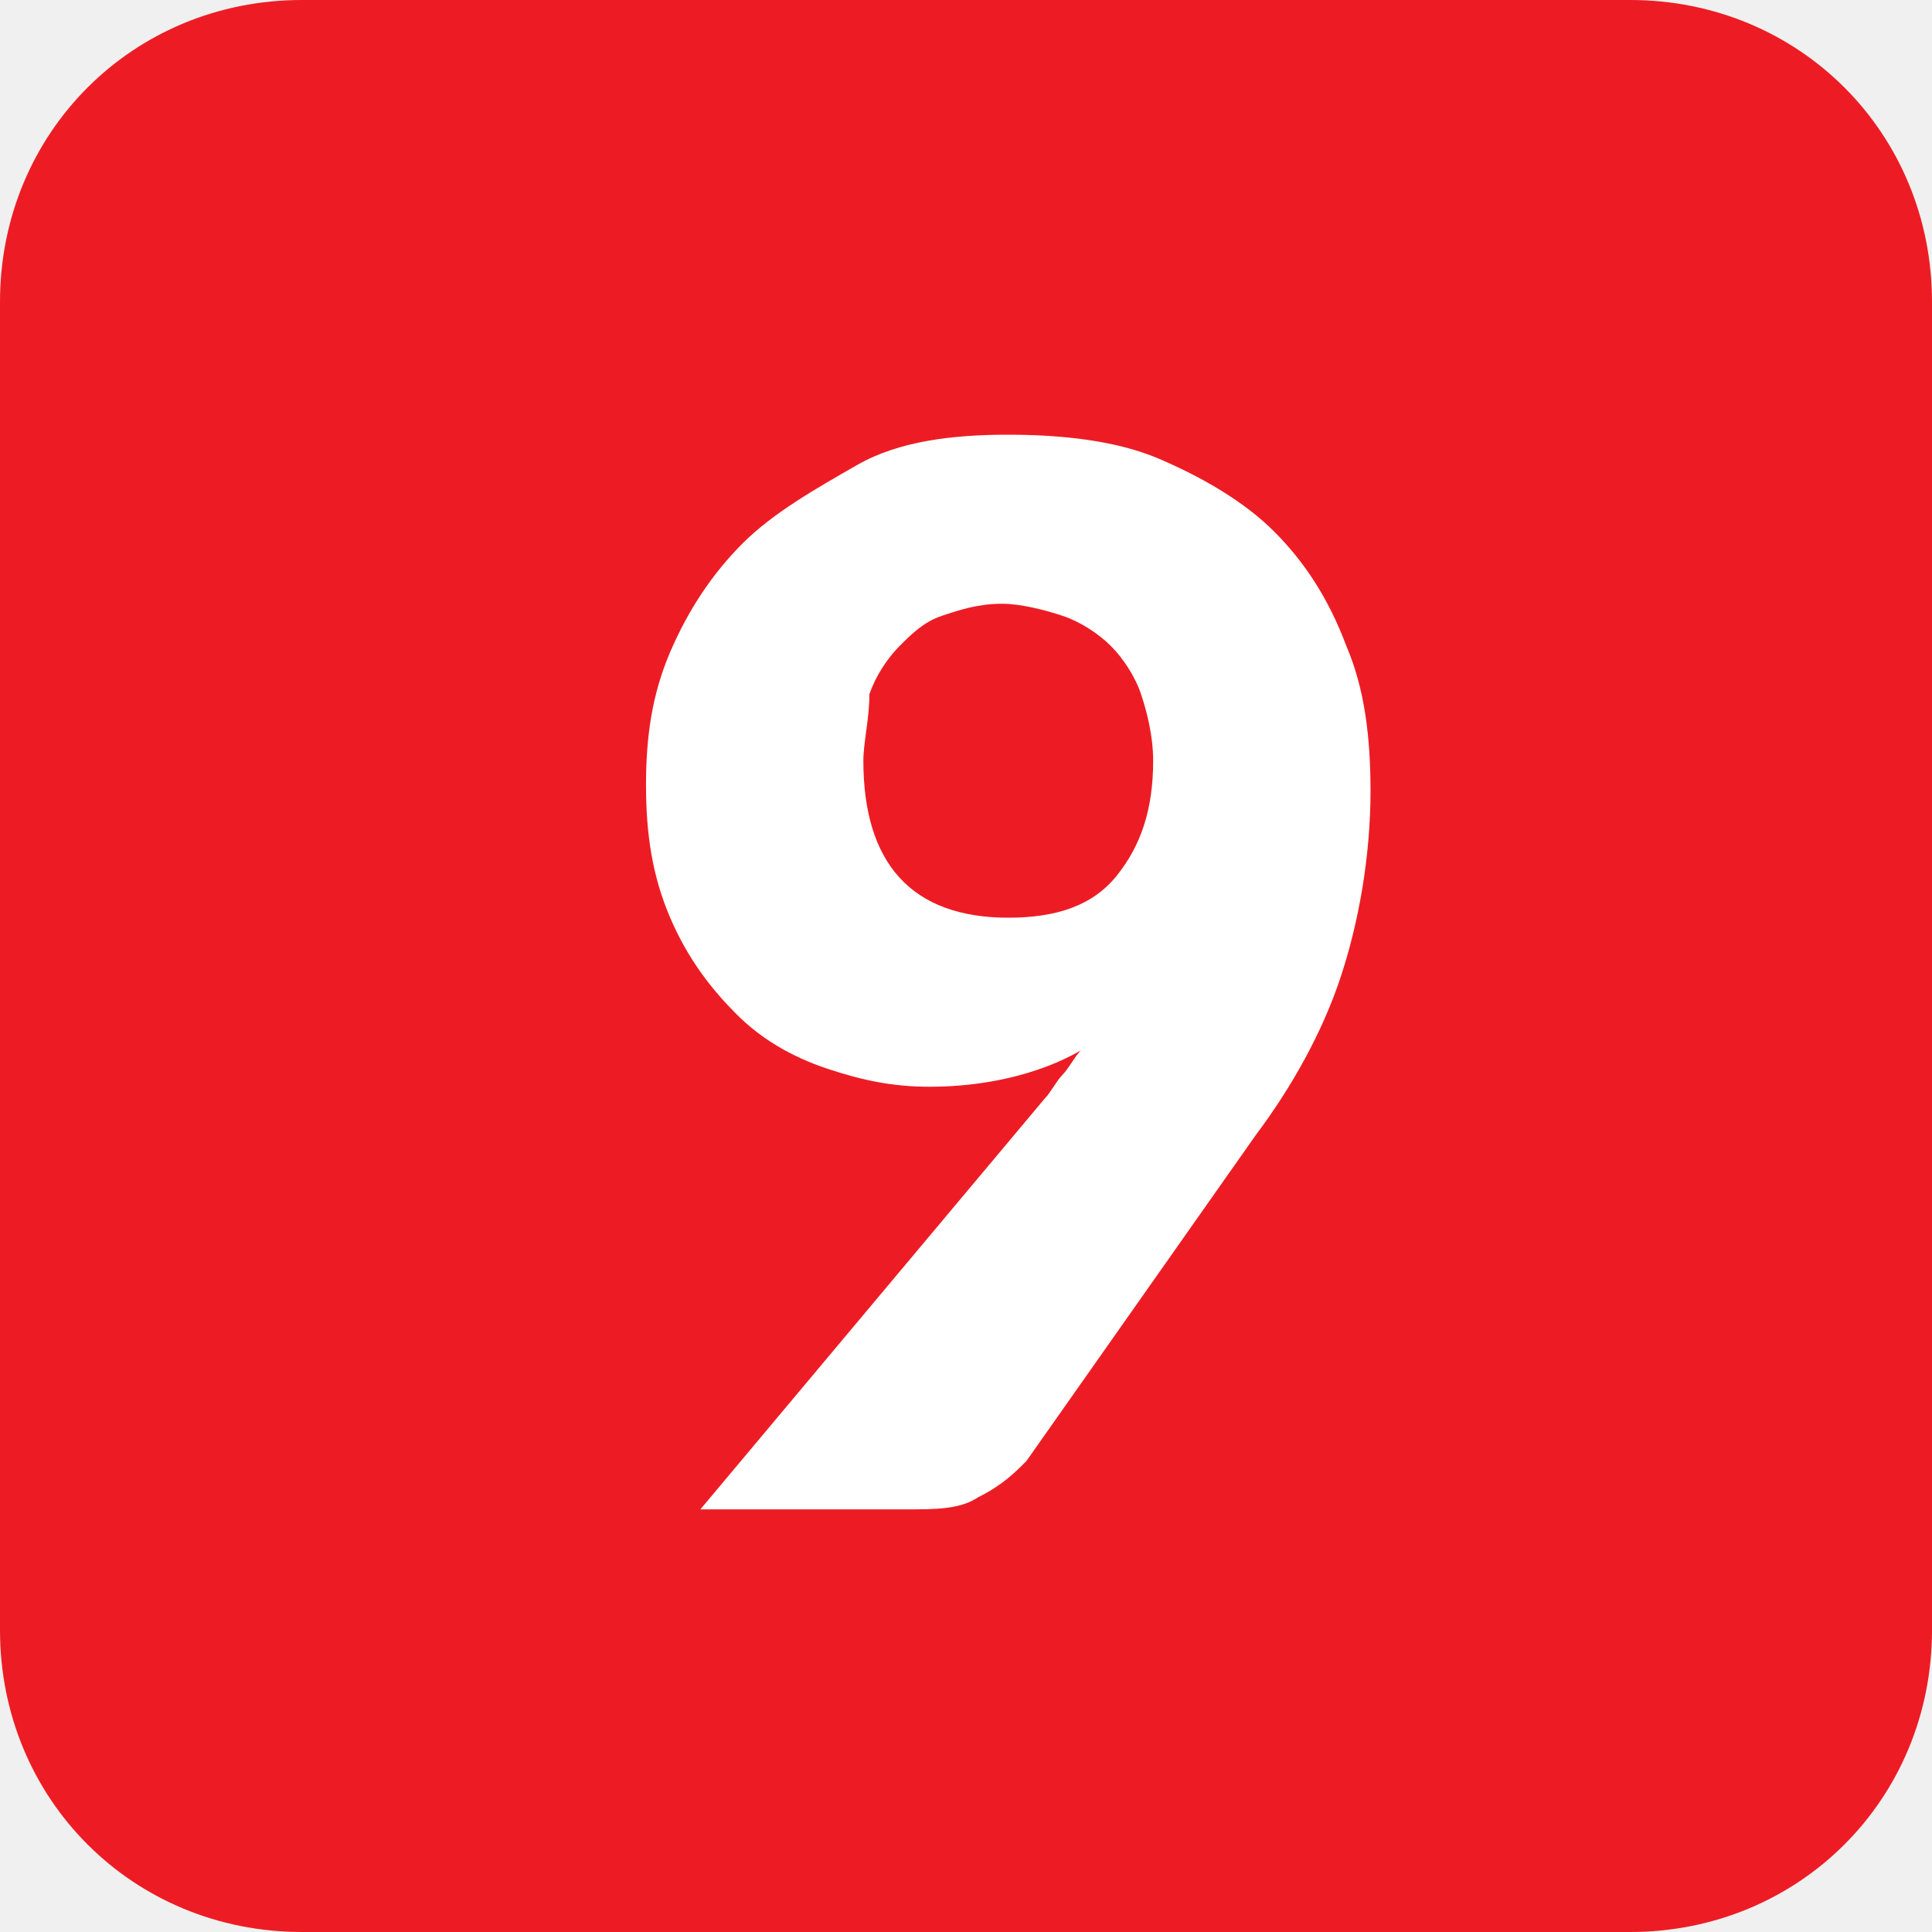
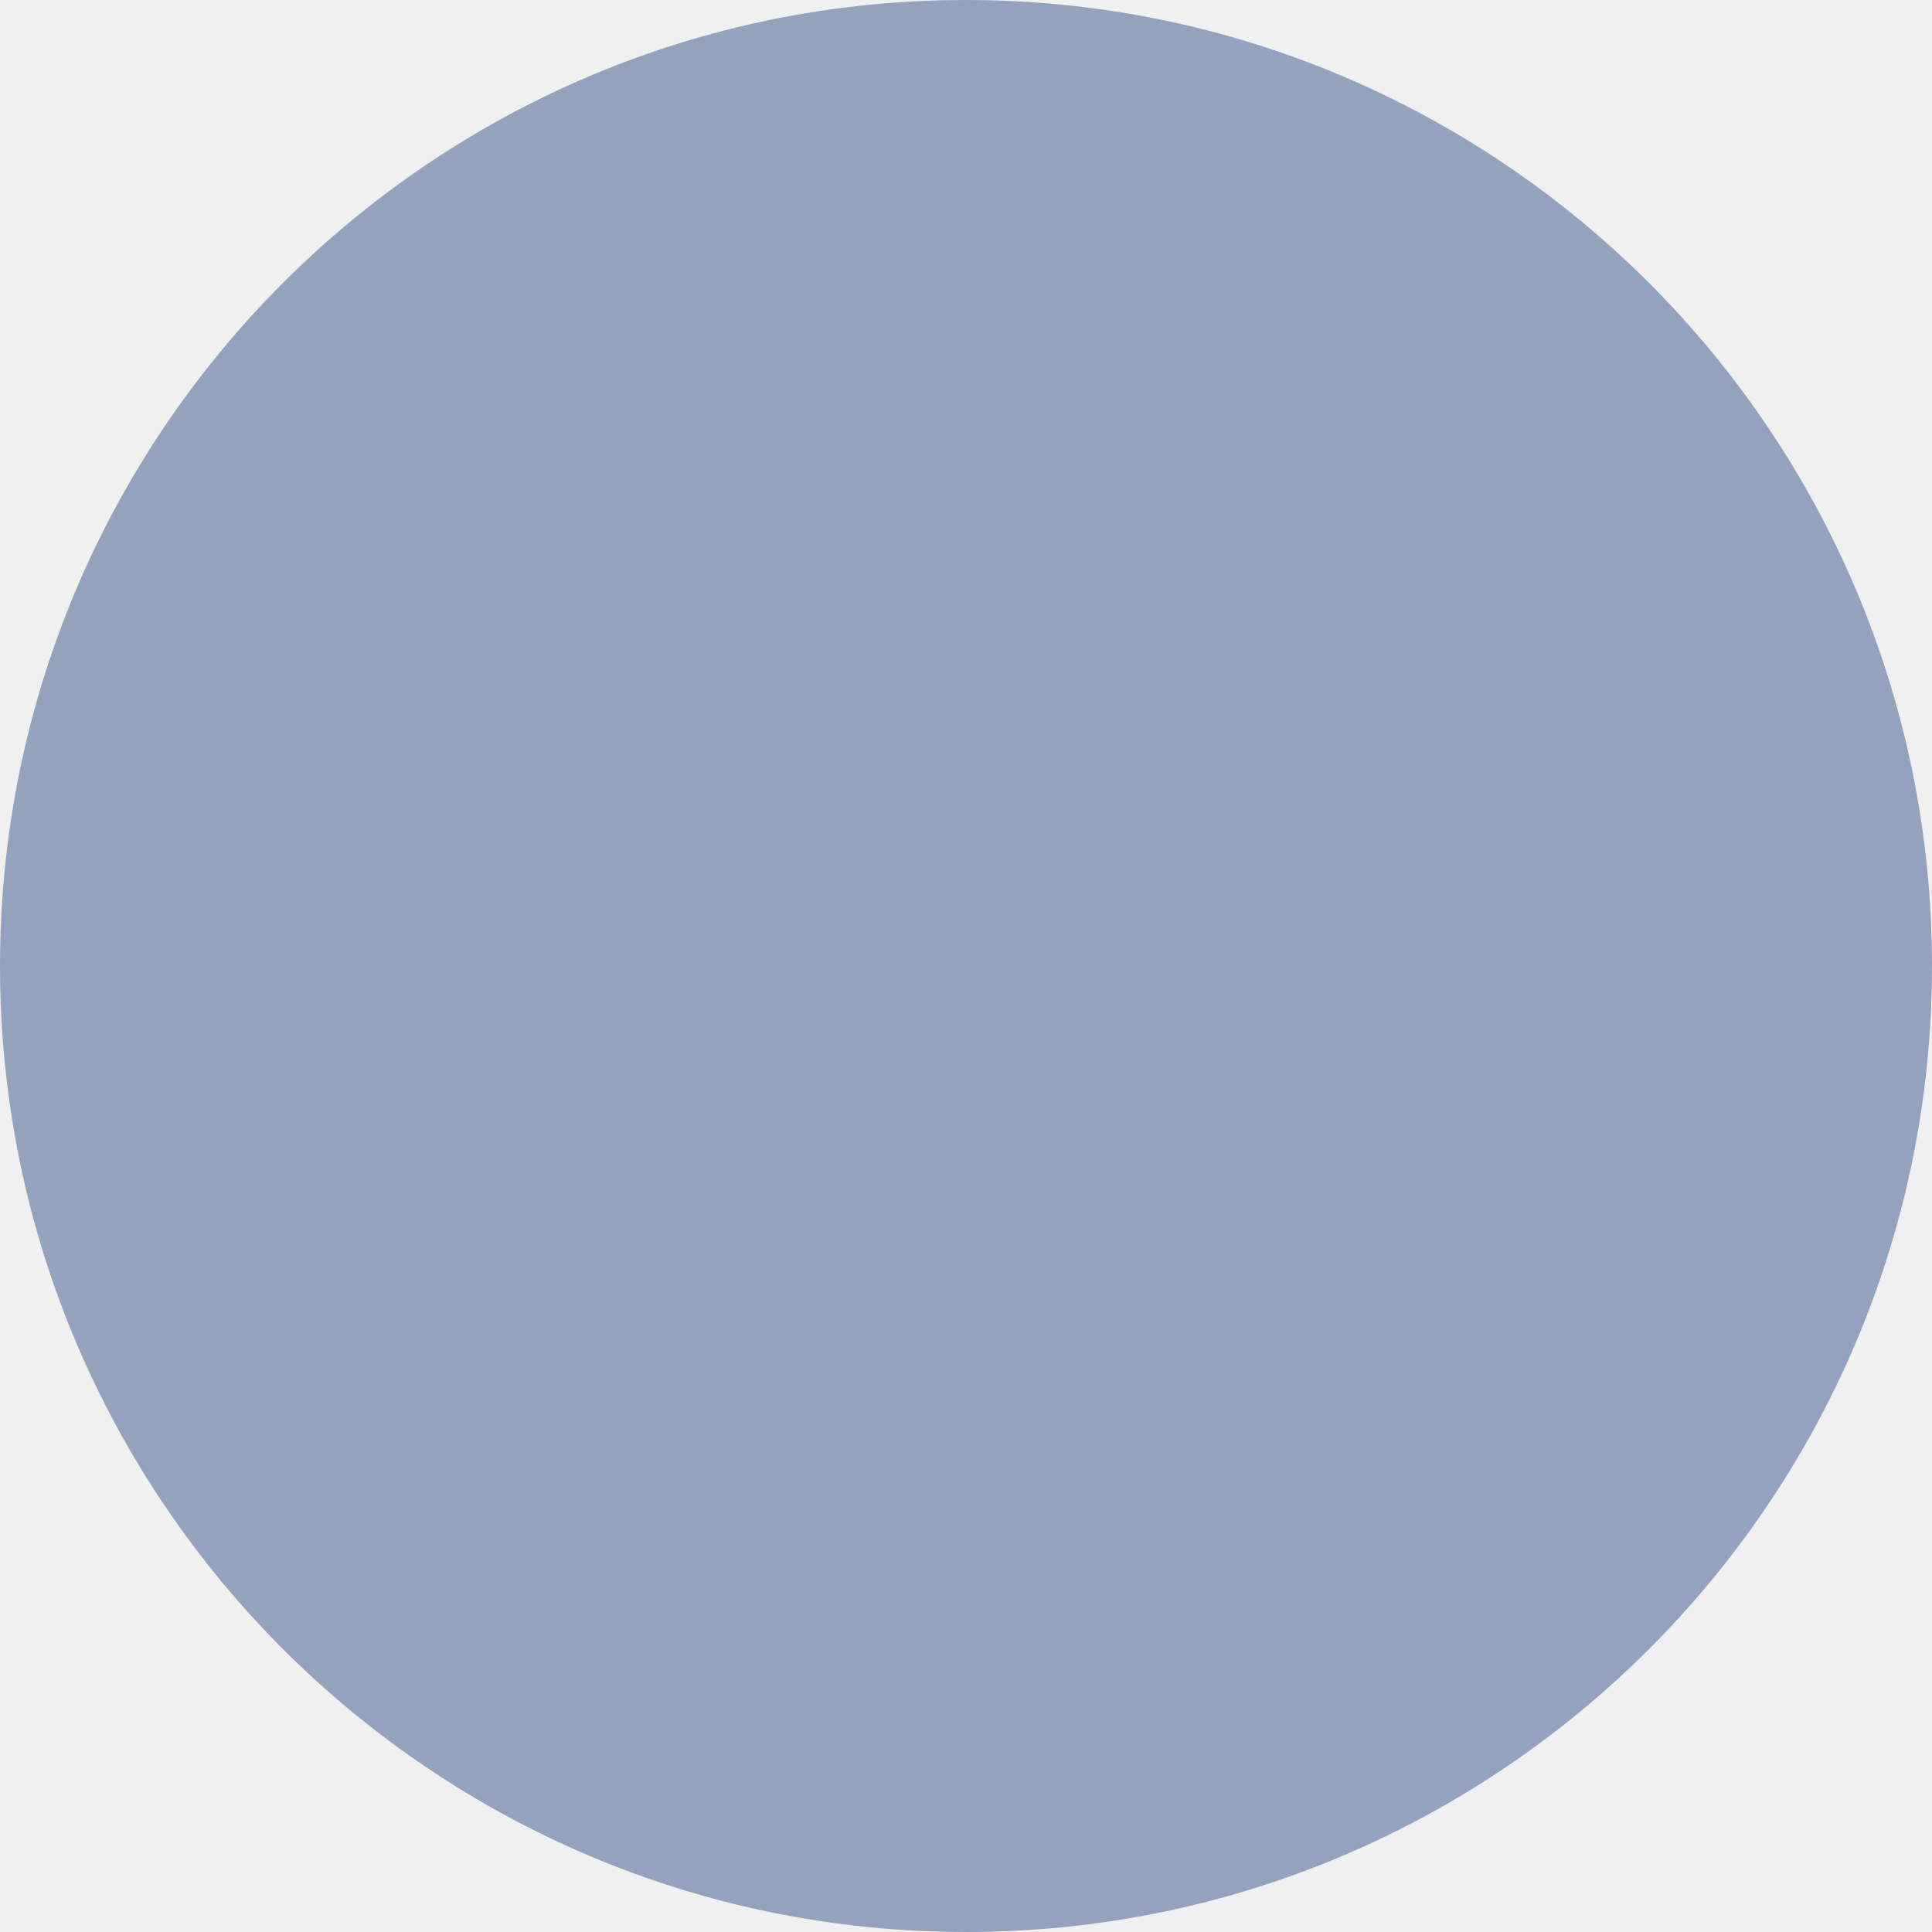
- <svg xmlns="http://www.w3.org/2000/svg" version="1.1" id="Layer_1" x="0px" y="0px" viewBox="0 0 32 32" enable-background="new 0 0 32 32" xml:space="preserve">
-   <g id="_x39_">
-     <path fill="#ED1C24" d="M32,27V5c0-2.8-2.2-5-5-5L5,0C2.2,0,0,2.2,0,5l0,22c0,2.8,2.2,5,5,5h22C29.8,32,32,29.8,32,27z" />
-     <g>
-       <path fill="#FFFFFF" d="M17.3,18.2c0.1-0.1,0.2-0.3,0.3-0.4s0.2-0.3,0.3-0.4c-0.7,0.4-1.6,0.6-2.5,0.6c-0.6,0-1.1-0.1-1.7-0.3    c-0.6-0.2-1.1-0.5-1.5-0.9s-0.8-0.9-1.1-1.6s-0.4-1.4-0.4-2.2c0-0.8,0.1-1.5,0.4-2.2c0.3-0.7,0.7-1.3,1.2-1.8s1.2-0.9,1.9-1.3    s1.6-0.5,2.5-0.5c0.9,0,1.8,0.1,2.5,0.4c0.7,0.3,1.4,0.7,1.9,1.2c0.5,0.5,0.9,1.1,1.2,1.9c0.3,0.7,0.4,1.5,0.4,2.4    c0,1.1-0.2,2.2-0.5,3.1c-0.3,0.9-0.8,1.8-1.4,2.6l-3.8,5.4c-0.2,0.2-0.4,0.4-0.8,0.6c-0.3,0.2-0.7,0.2-1.2,0.2h-3.4L17.3,18.2z     M14.3,12.6c0,1.7,0.8,2.6,2.4,2.6c0.8,0,1.4-0.2,1.8-0.7c0.4-0.5,0.6-1.1,0.6-1.9c0-0.4-0.1-0.8-0.2-1.1    c-0.1-0.3-0.3-0.6-0.5-0.8s-0.5-0.4-0.8-0.5c-0.3-0.1-0.7-0.2-1-0.2c-0.4,0-0.7,0.1-1,0.2s-0.5,0.3-0.7,0.5    c-0.2,0.2-0.4,0.5-0.5,0.8C14.4,11.9,14.3,12.3,14.3,12.6z" />
-     </g>
-   </g>
+ <svg xmlns="http://www.w3.org/2000/svg" id="Layer_1" data-name="Layer 1" viewBox="0 0 32 32">
+   <defs>
+     <style>.cls-1{fill:#94a3bd;}</style>
+   </defs>
+   <circle class="cls-1" cx="16" cy="16" r="16" />
</svg>
